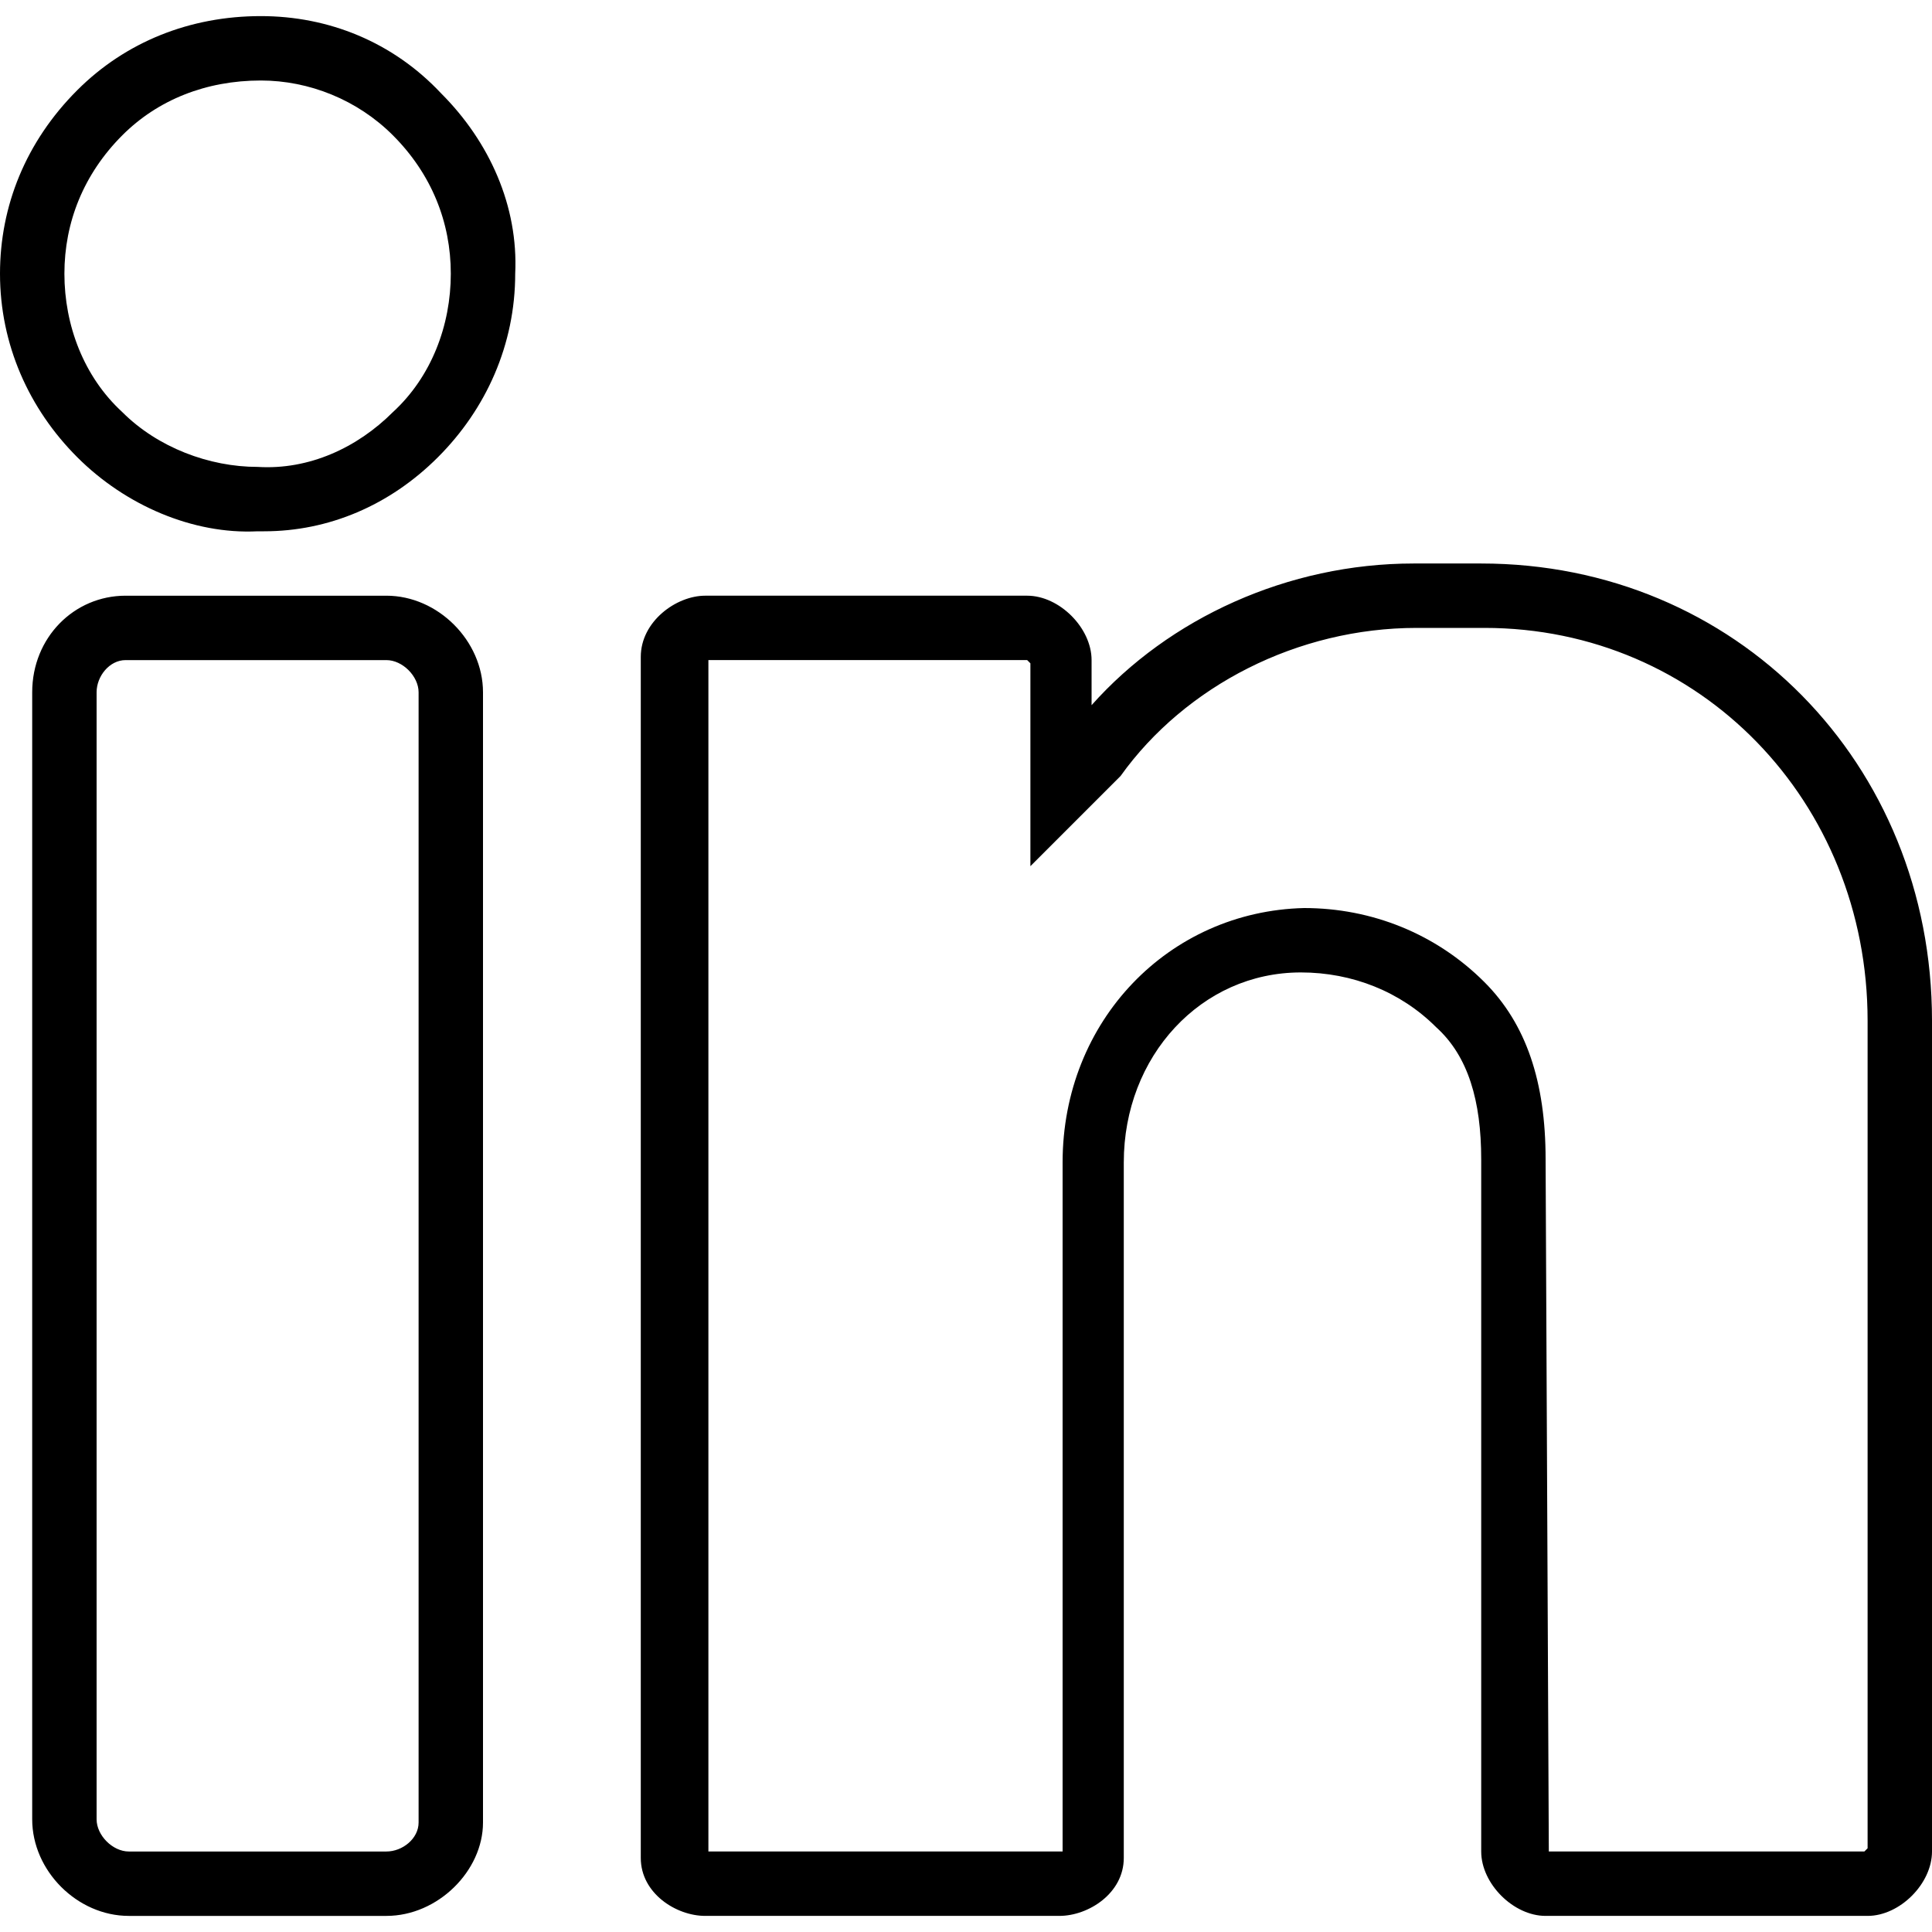
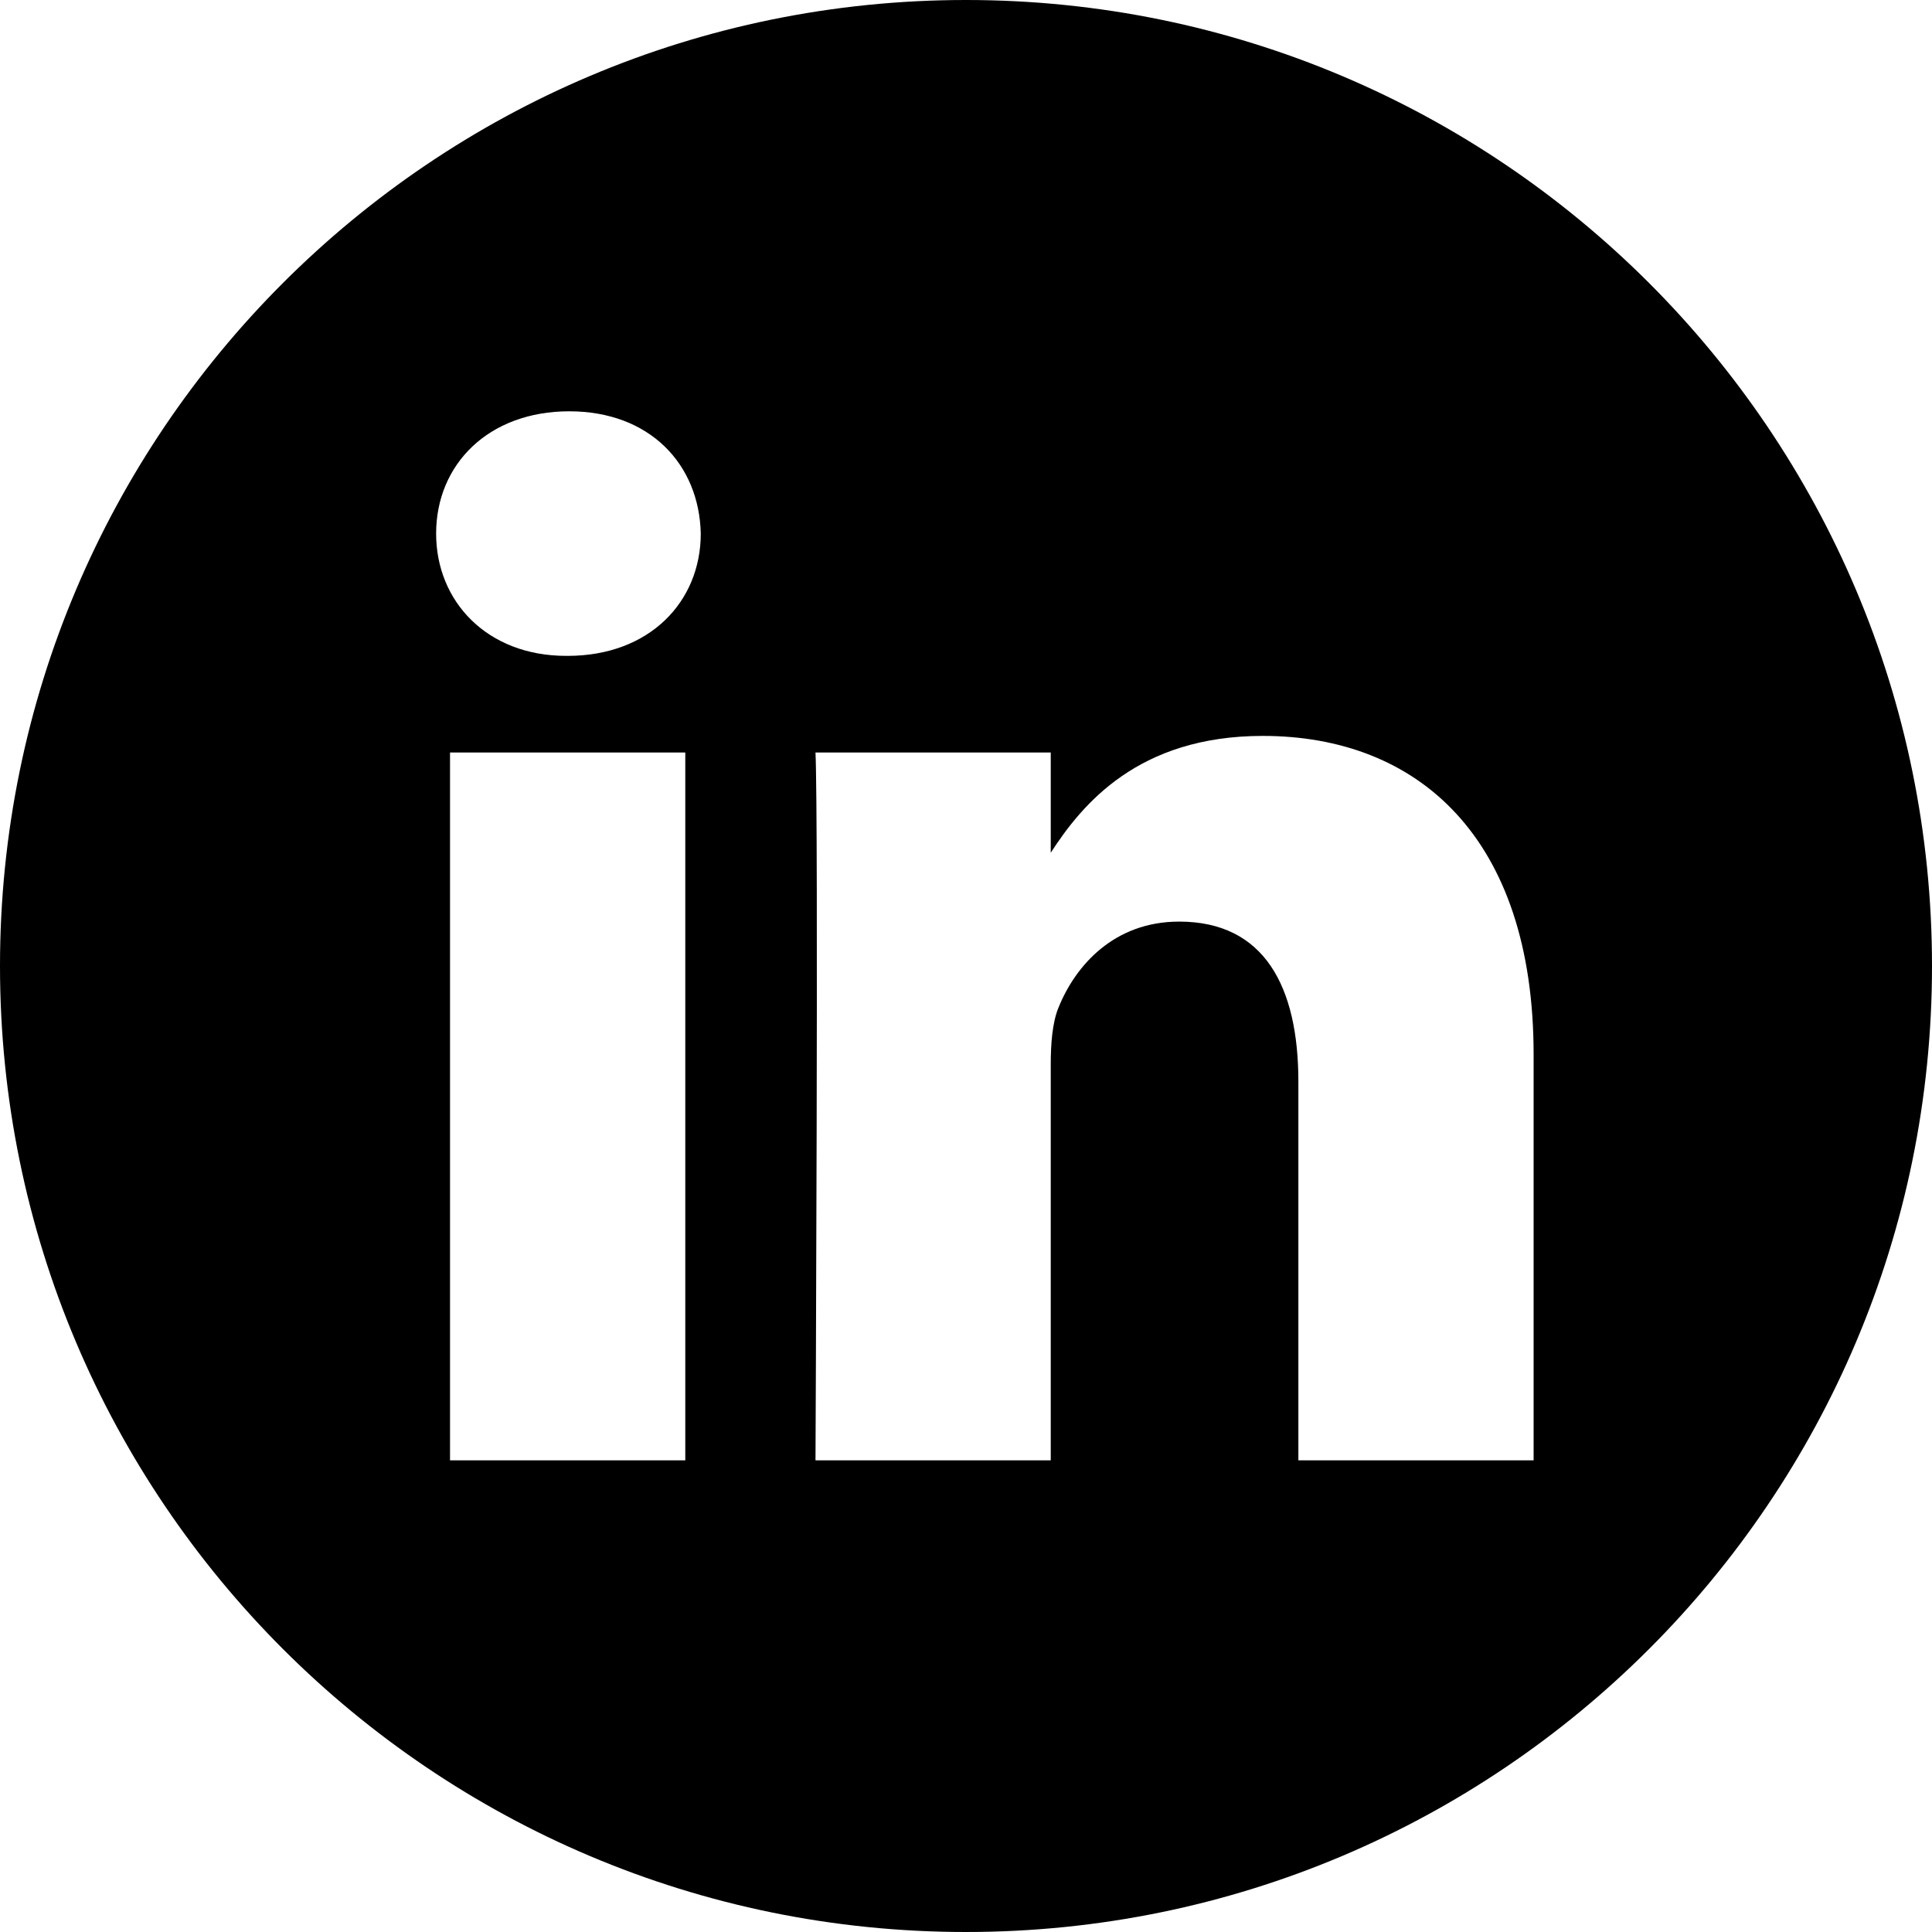
- <svg xmlns="http://www.w3.org/2000/svg" viewBox="0 0 512 512">
+ <svg xmlns="http://www.w3.org/2000/svg" width="512" height="512" viewBox="0 0 512 512" fill="currentColor">
  <g>
-     <path d="M69.12 4.267c-18.773 0-35.84 6.827-48.64 19.627C6.827 37.547 0 54.613 0 72.533c0 18.773 7.68 35.84 20.48 48.64 12.8 12.8 30.72 20.48 47.787 19.627h1.707c17.067 0 33.28-6.827 46.08-19.627 12.8-12.8 20.48-29.867 20.48-48.64.853-17.92-6.827-34.987-19.627-47.787C104.107 11.093 87.04 4.267 69.12 4.267zm34.987 104.96c-9.387 9.387-22.187 15.36-35.84 14.507-12.8 0-26.453-5.12-35.84-14.507-10.24-9.387-15.36-23.04-15.36-36.693s5.12-26.453 15.36-36.693c9.387-9.387 22.187-14.507 36.693-14.507 12.8 0 25.6 5.12 34.987 14.507 10.24 10.24 15.36 23.04 15.36 36.693s-5.12 27.306-15.36 36.693zM102.4 157.867H33.28c-13.653 0-24.747 11.093-24.747 25.6v298.667c0 13.653 11.947 25.6 25.6 25.6H102.4c13.653 0 25.6-11.947 25.6-24.747v-299.52c0-13.654-11.947-25.6-25.6-25.6zm8.533 325.12c0 4.267-4.267 7.68-8.533 7.68H34.133c-4.267 0-8.533-4.267-8.533-8.533V183.467c0-4.267 3.413-8.533 7.68-8.533h69.12c4.267 0 8.533 4.267 8.533 8.533v299.52zM392.533 149.333h-17.92c-33.28 0-64.853 14.507-85.333 37.547v-11.947c0-8.533-8.533-17.067-17.067-17.067H186.88c-7.68 0-17.067 6.827-17.067 16.213v318.293c0 9.387 9.387 15.36 17.067 15.36h93.867c7.68 0 17.067-5.973 17.067-15.36v-184.32c0-28.16 20.48-50.347 46.933-50.347 13.653 0 26.453 5.12 35.84 14.507 8.533 7.68 11.947 19.627 11.947 34.987v183.467c0 8.533 8.533 17.067 17.067 17.067h85.333c8.533 0 17.067-8.533 17.067-17.067v-220.16C512 202.24 459.947 149.333 392.533 149.333zm102.4 340.48-.853.853h-83.627L409.6 307.2c0-20.48-5.12-35.84-16.213-46.933-12.8-12.8-29.867-19.627-47.787-19.627-35.84.853-64 29.867-64 67.413v182.613h-93.867V174.933h84.48l.853.853v53.76l23.04-23.04.853-.853c17.067-23.893 46.933-39.253 78.507-39.253h17.92c57.173 0 101.547 46.08 101.547 104.107v219.306z" fill="#000000" />
+     <path d="M256 0C114.637 0 0 114.637 0 256s114.637 256 256 256 256-114.637 256-256S397.363 0 256 0zm-74.39 387h-62.348V199.426h62.347zm-31.173-213.188h-.406c-20.922 0-34.453-14.402-34.453-32.402 0-18.406 13.945-32.41 35.274-32.41 21.328 0 34.453 14.004 34.859 32.41 0 18-13.531 32.403-35.274 32.403zM406.423 387h-62.34V286.652c0-25.218-9.027-42.418-31.586-42.418-17.223 0-27.48 11.602-31.988 22.801-1.649 4.008-2.051 9.61-2.051 15.215V387h-62.344s.817-169.977 0-187.574h62.344v26.558c8.285-12.78 23.11-30.96 56.188-30.96 41.02 0 71.777 26.808 71.777 84.421zm0 0" />
  </g>
</svg>
